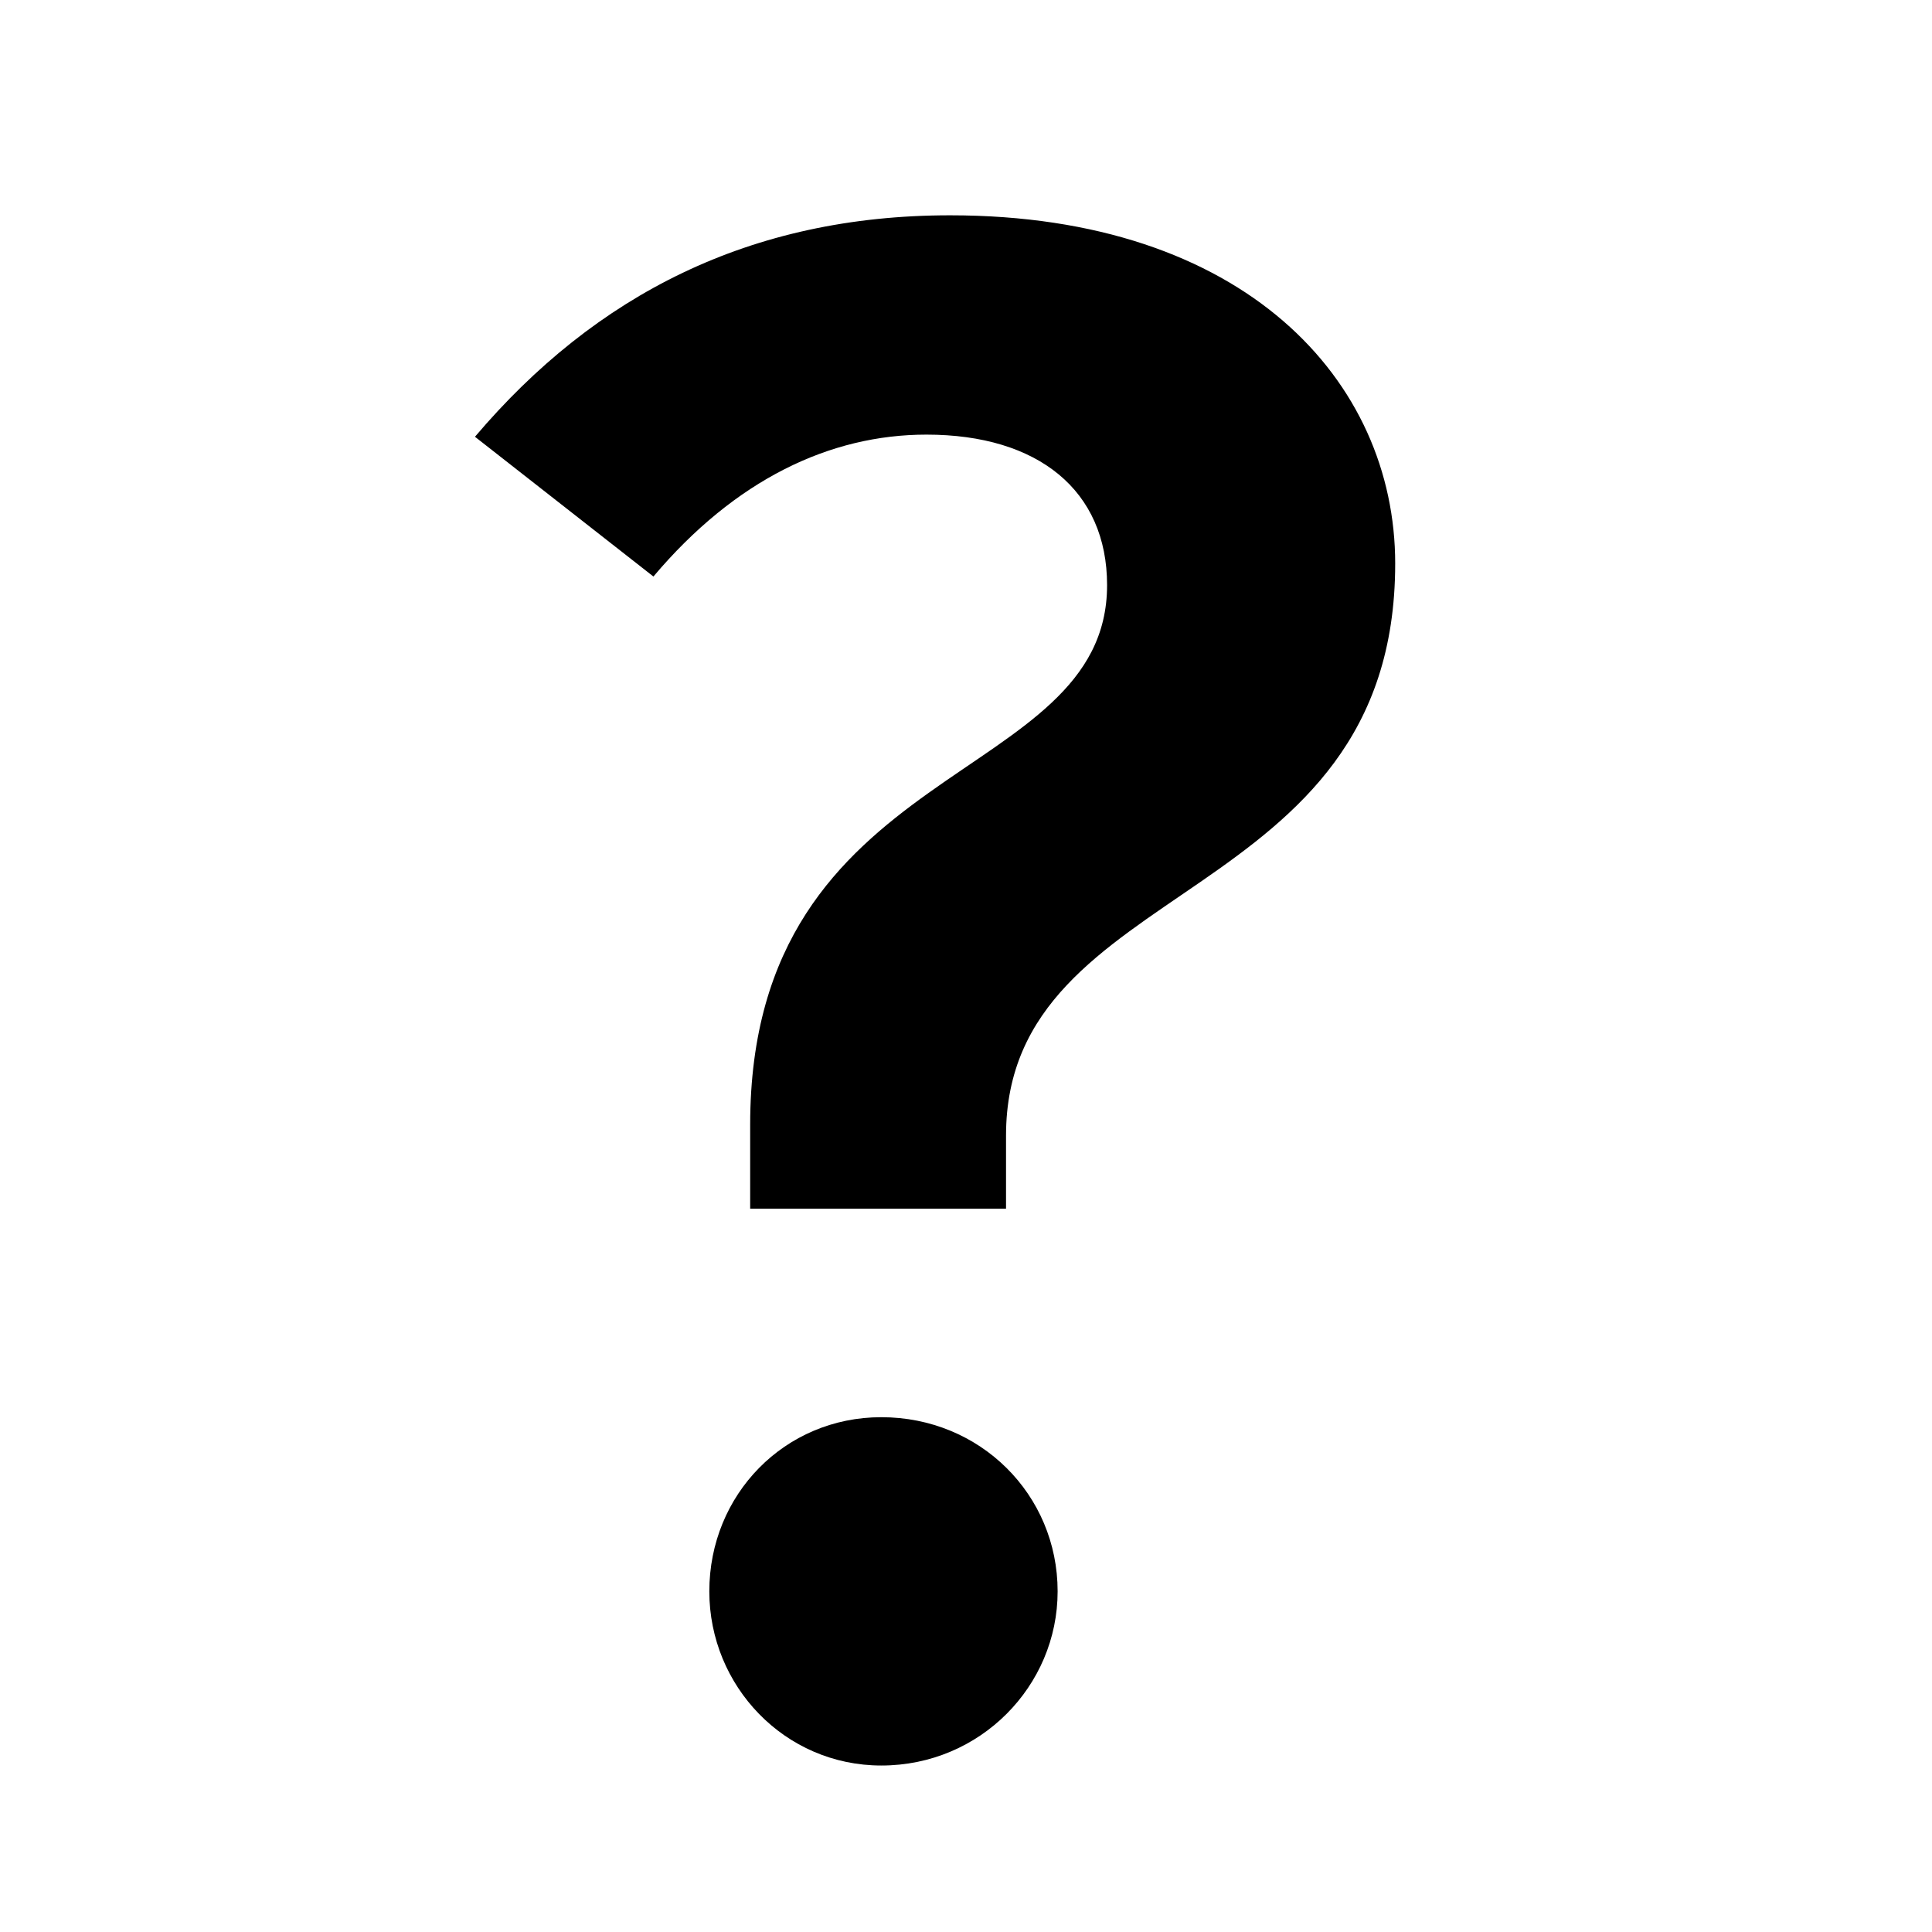
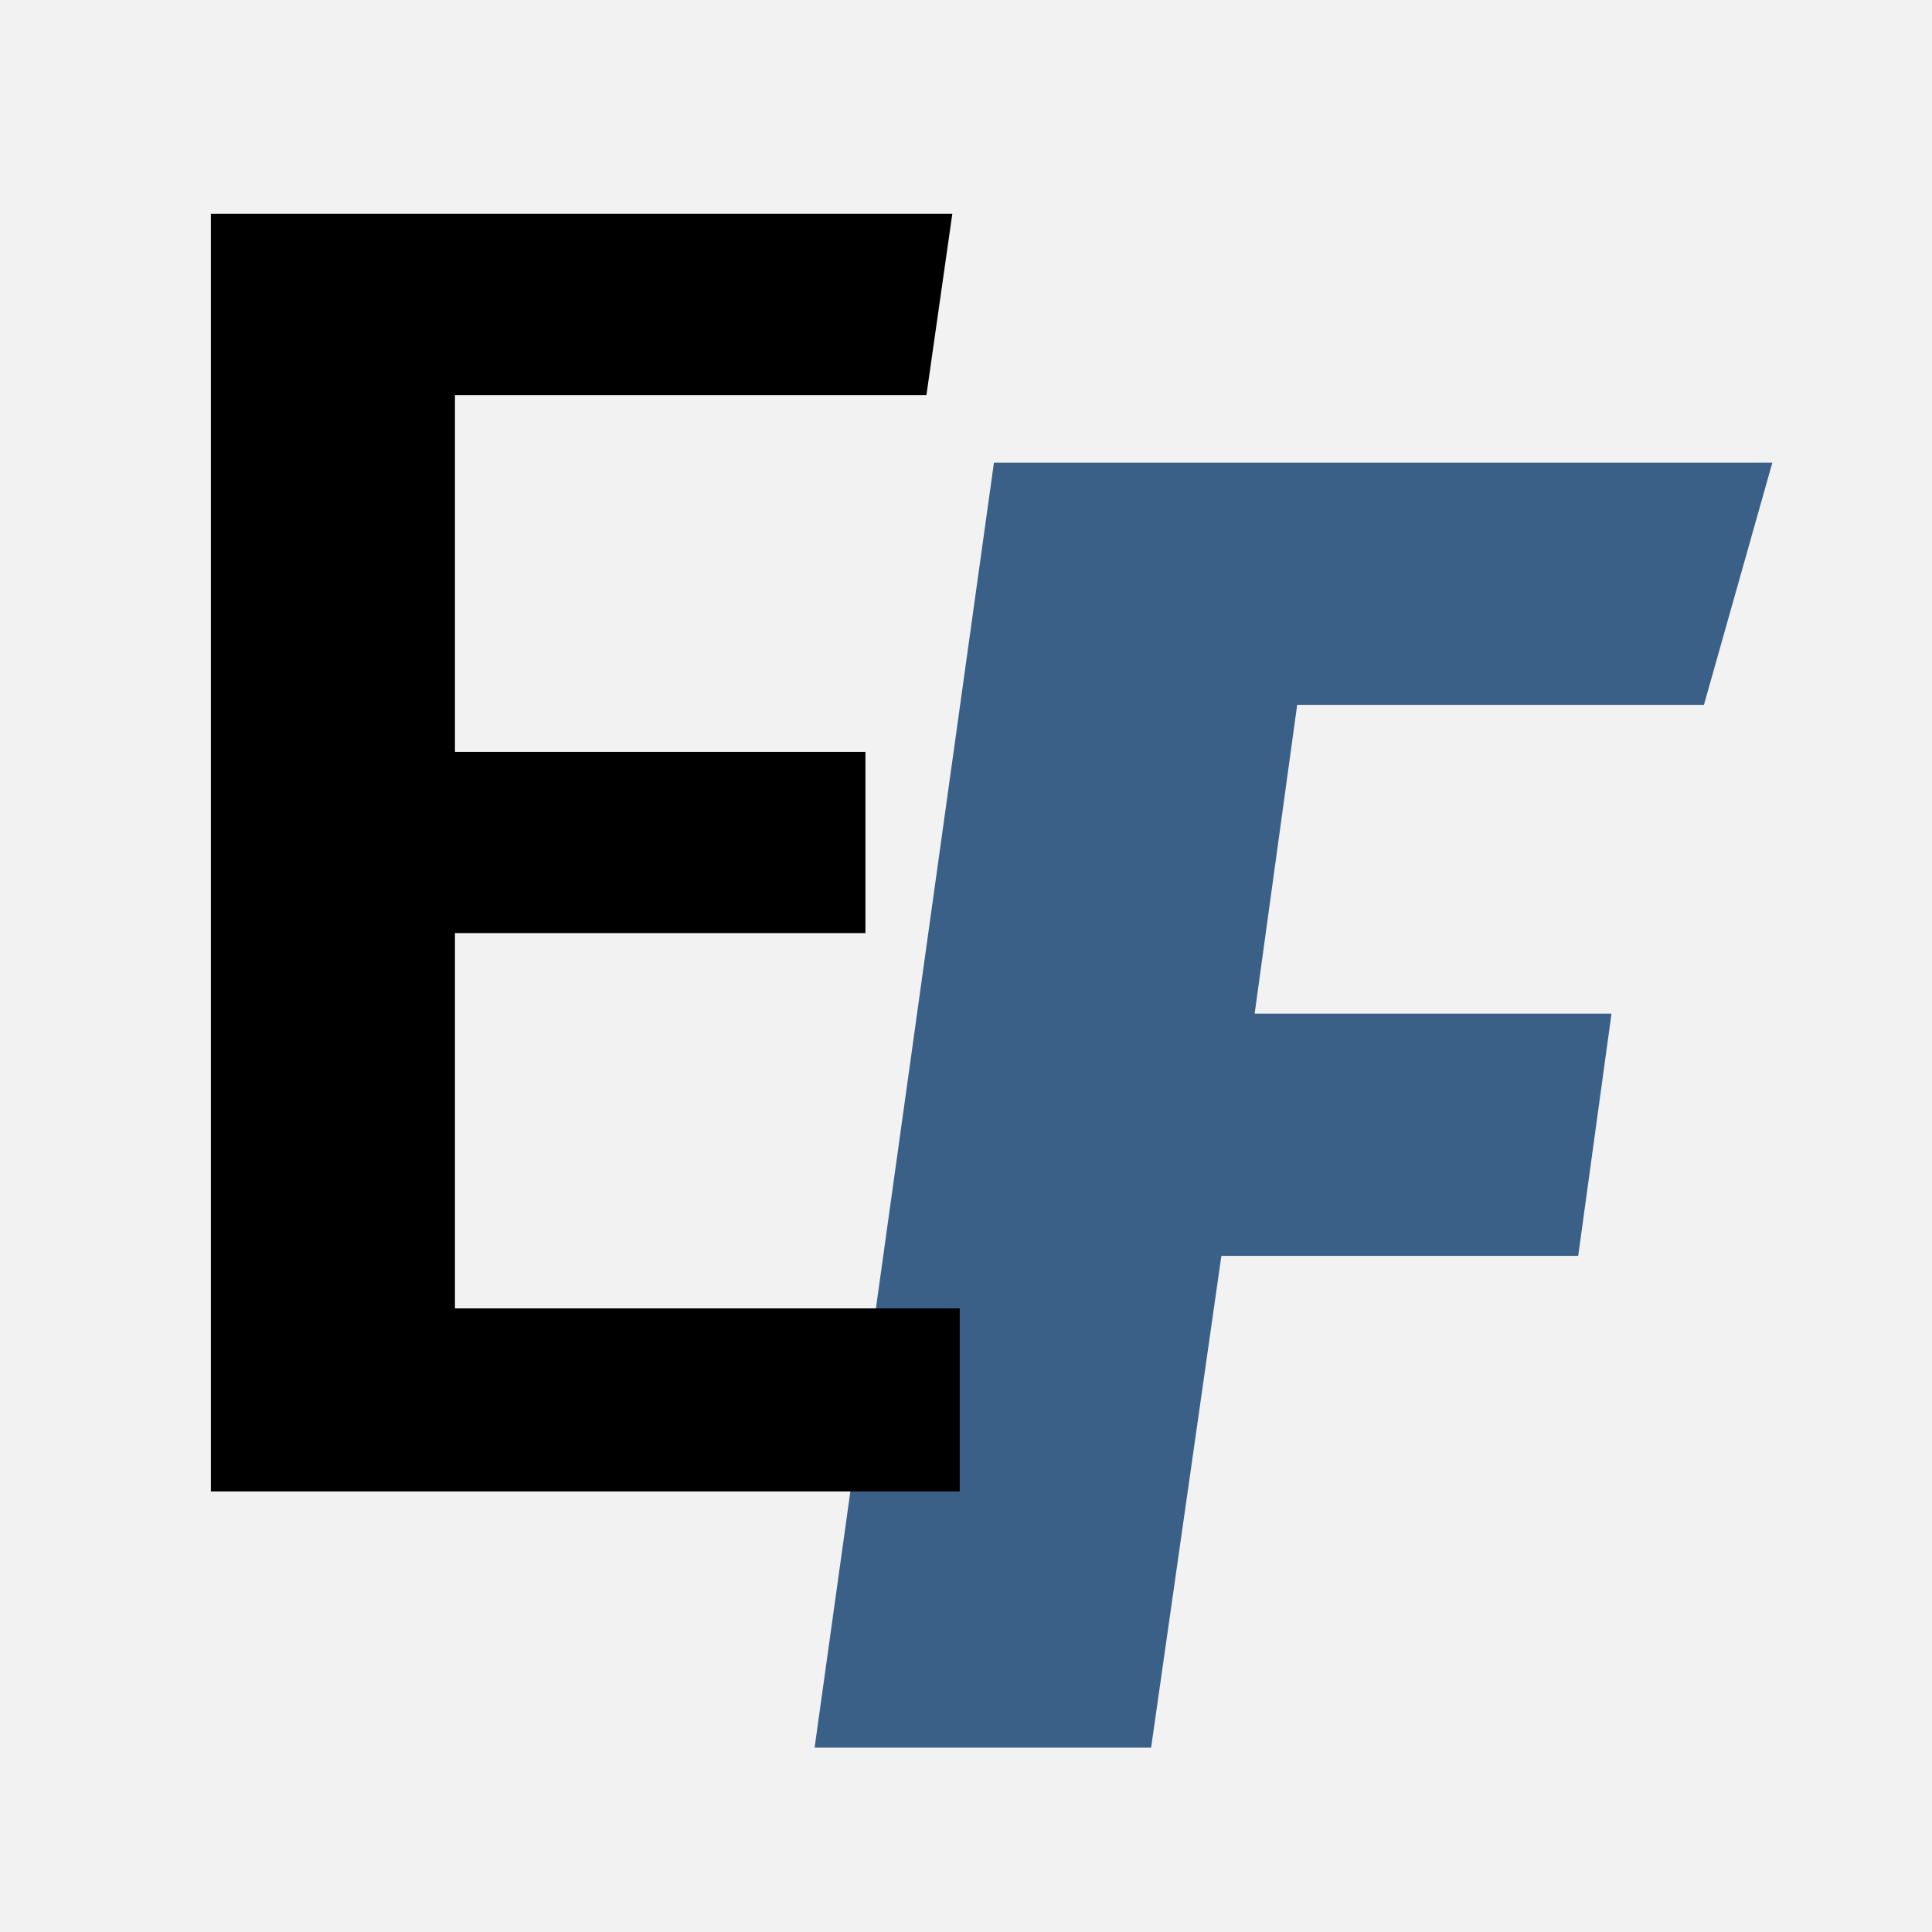
<svg xmlns="http://www.w3.org/2000/svg" id="a" data-name="Layer 1" width="256" height="256" viewBox="0 0 256 256">
-   <rect width="256" height="256" fill="#fff" stroke-width="0" />
-   <path d="m184.87,74.682c0,45.868-51.566,41.31-51.566,75.783v9.687h-33.903v-11.111c0-48.717,47.293-44.728,47.293-71.509,0-12.536-9.117-19.943-23.931-19.943-12.82,0-25.356,5.983-36.182,18.803l-23.646-18.519c15.955-18.803,36.467-29.344,62.962-29.344,39.031,0,58.974,21.937,58.974,46.153Zm-44.729,136.181c0,12.536-10.256,23.077-23.361,23.077-12.82,0-22.792-10.541-22.792-23.077,0-12.82,9.972-23.077,22.792-23.077,13.105,0,23.361,10.256,23.361,23.077Z" stroke-width="0" />
+   <rect width="256" height="256" fill="#f2f2f2" stroke-width="0" />
+   <path d="m225.781,93.398h-53.899l-5.635,40.914h47.284l-4.41,32.094h-47.284l-9.31,65.169h-44.589l23.765-170.272h103.143l-9.065,32.094Z" fill="#3a6088" stroke-width="0" />
+   <path d="m122.757,52.344h-62.474v47.284h54.389v24.01h-54.389v49.734h66.884v24.254H27.944V28.335h98.243l-3.43,24.009Z" stroke-width="0" />
</svg>
